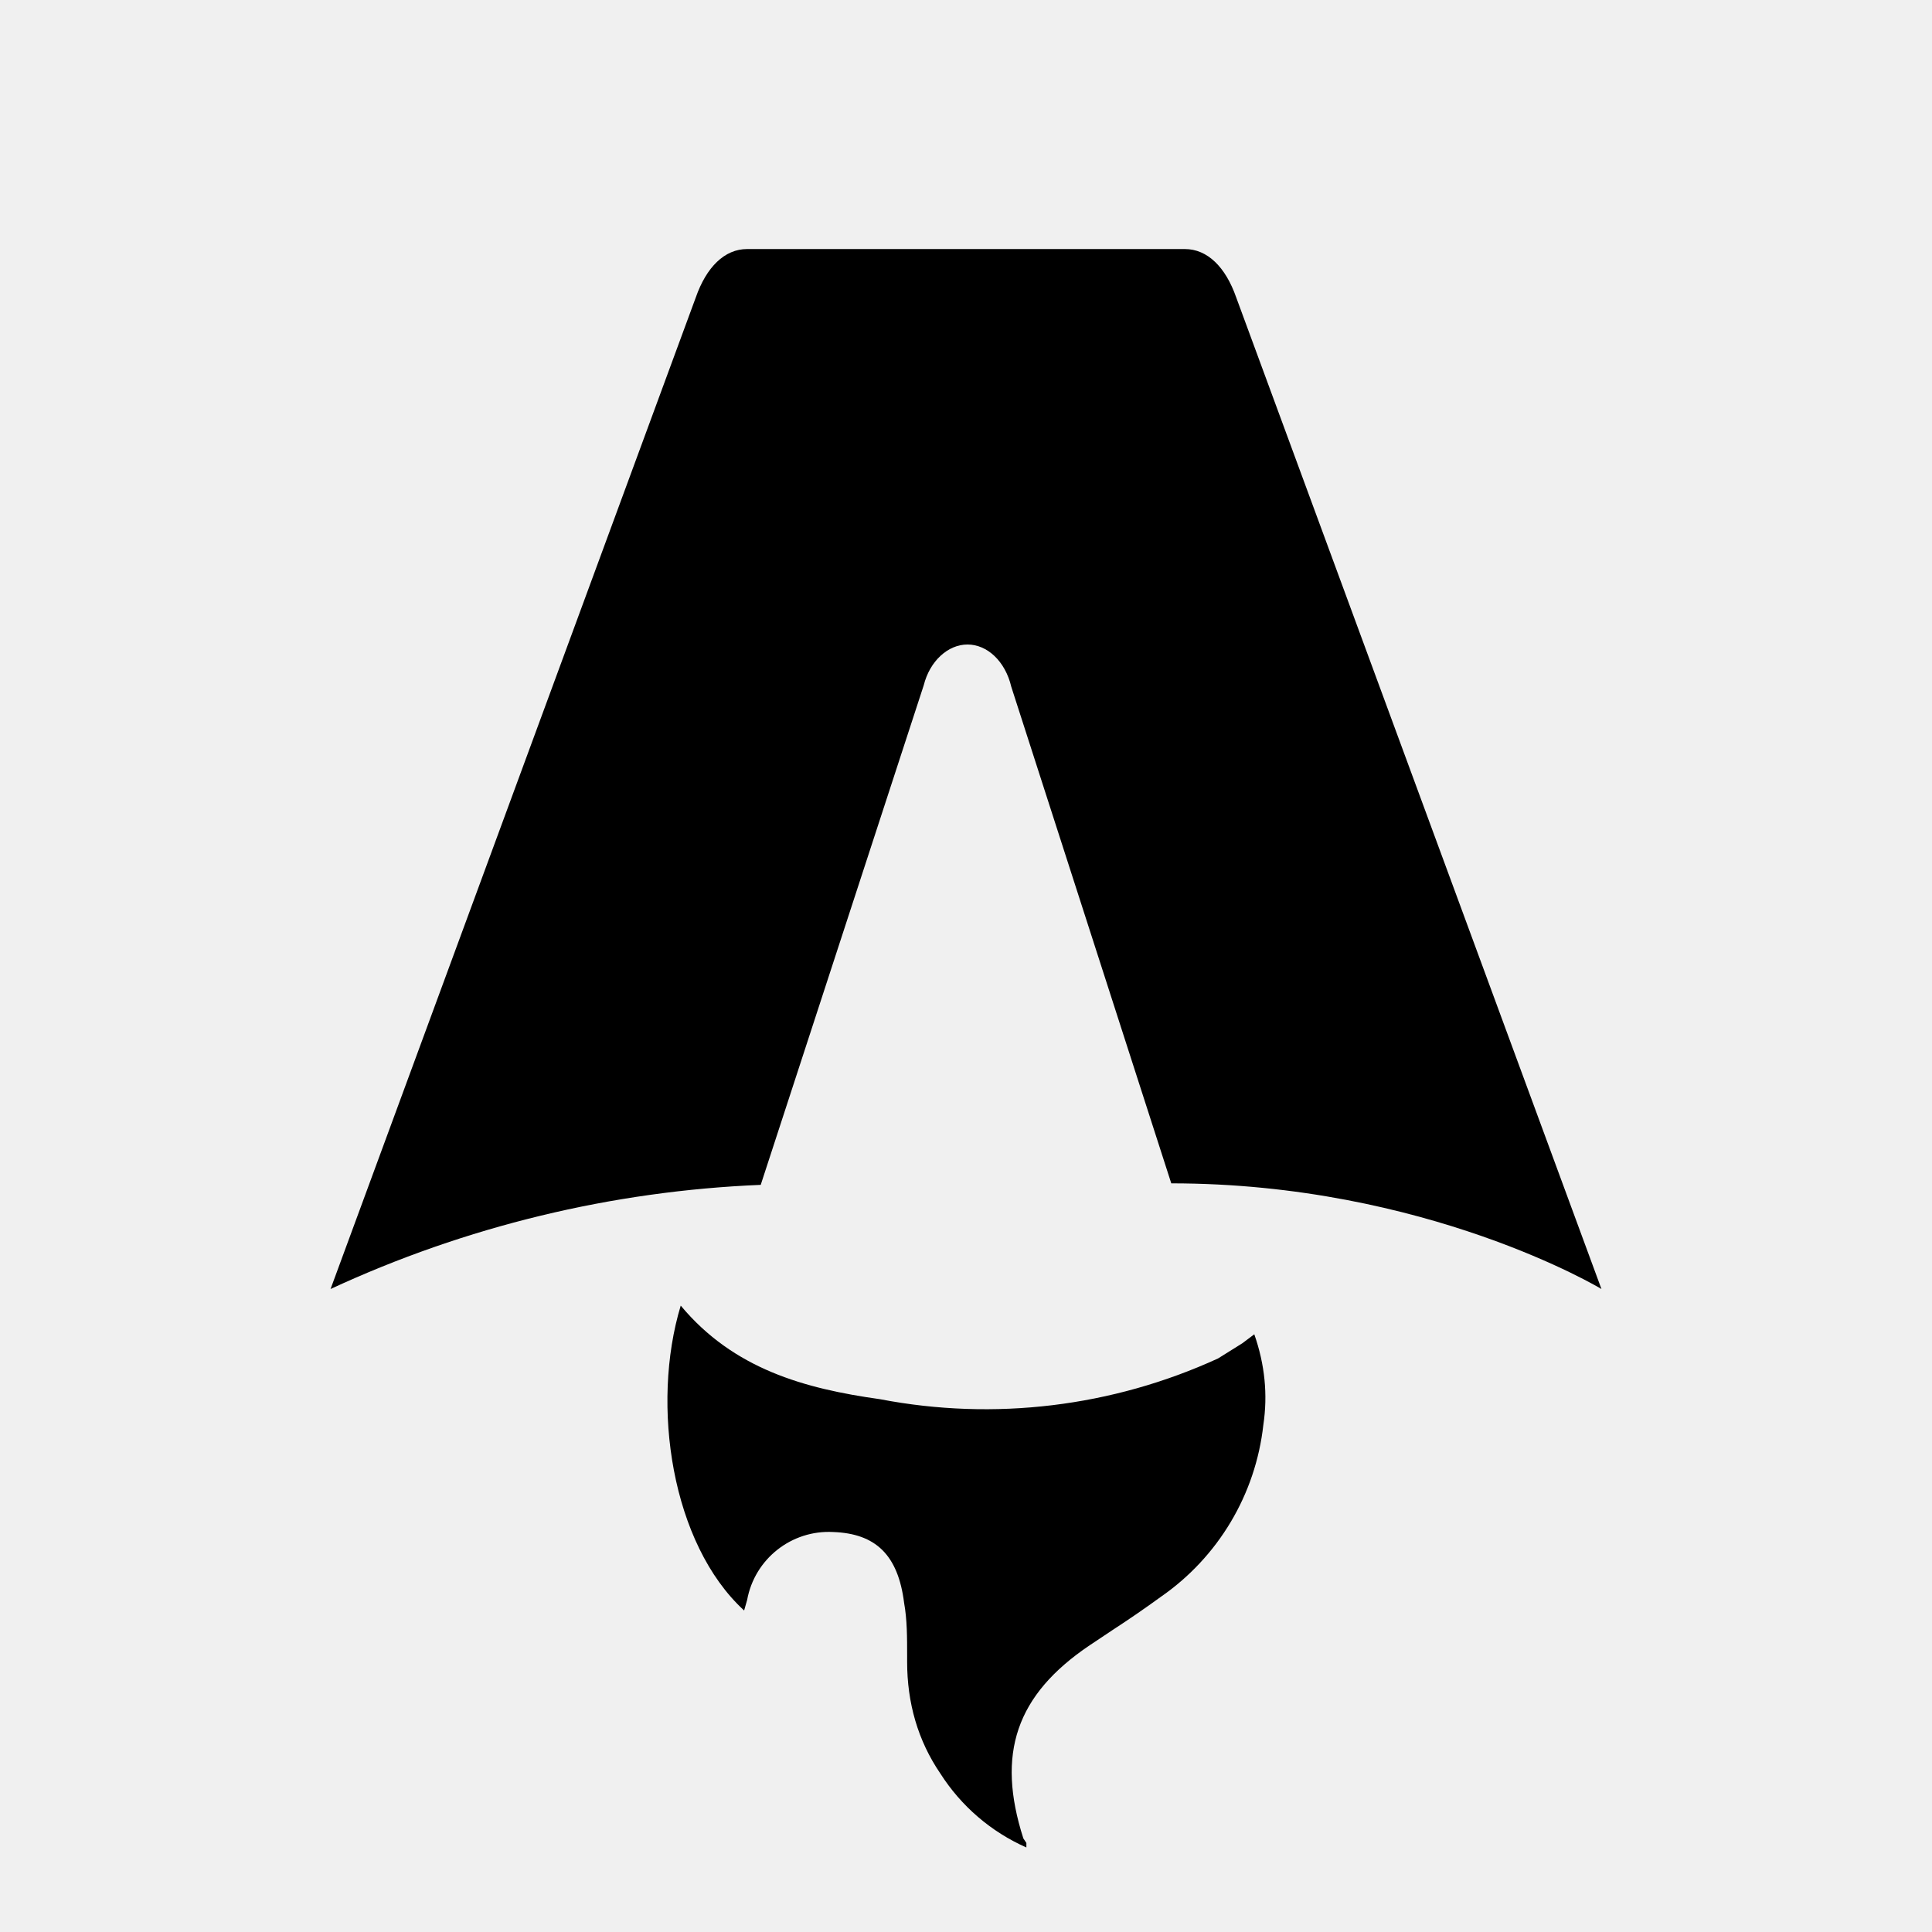
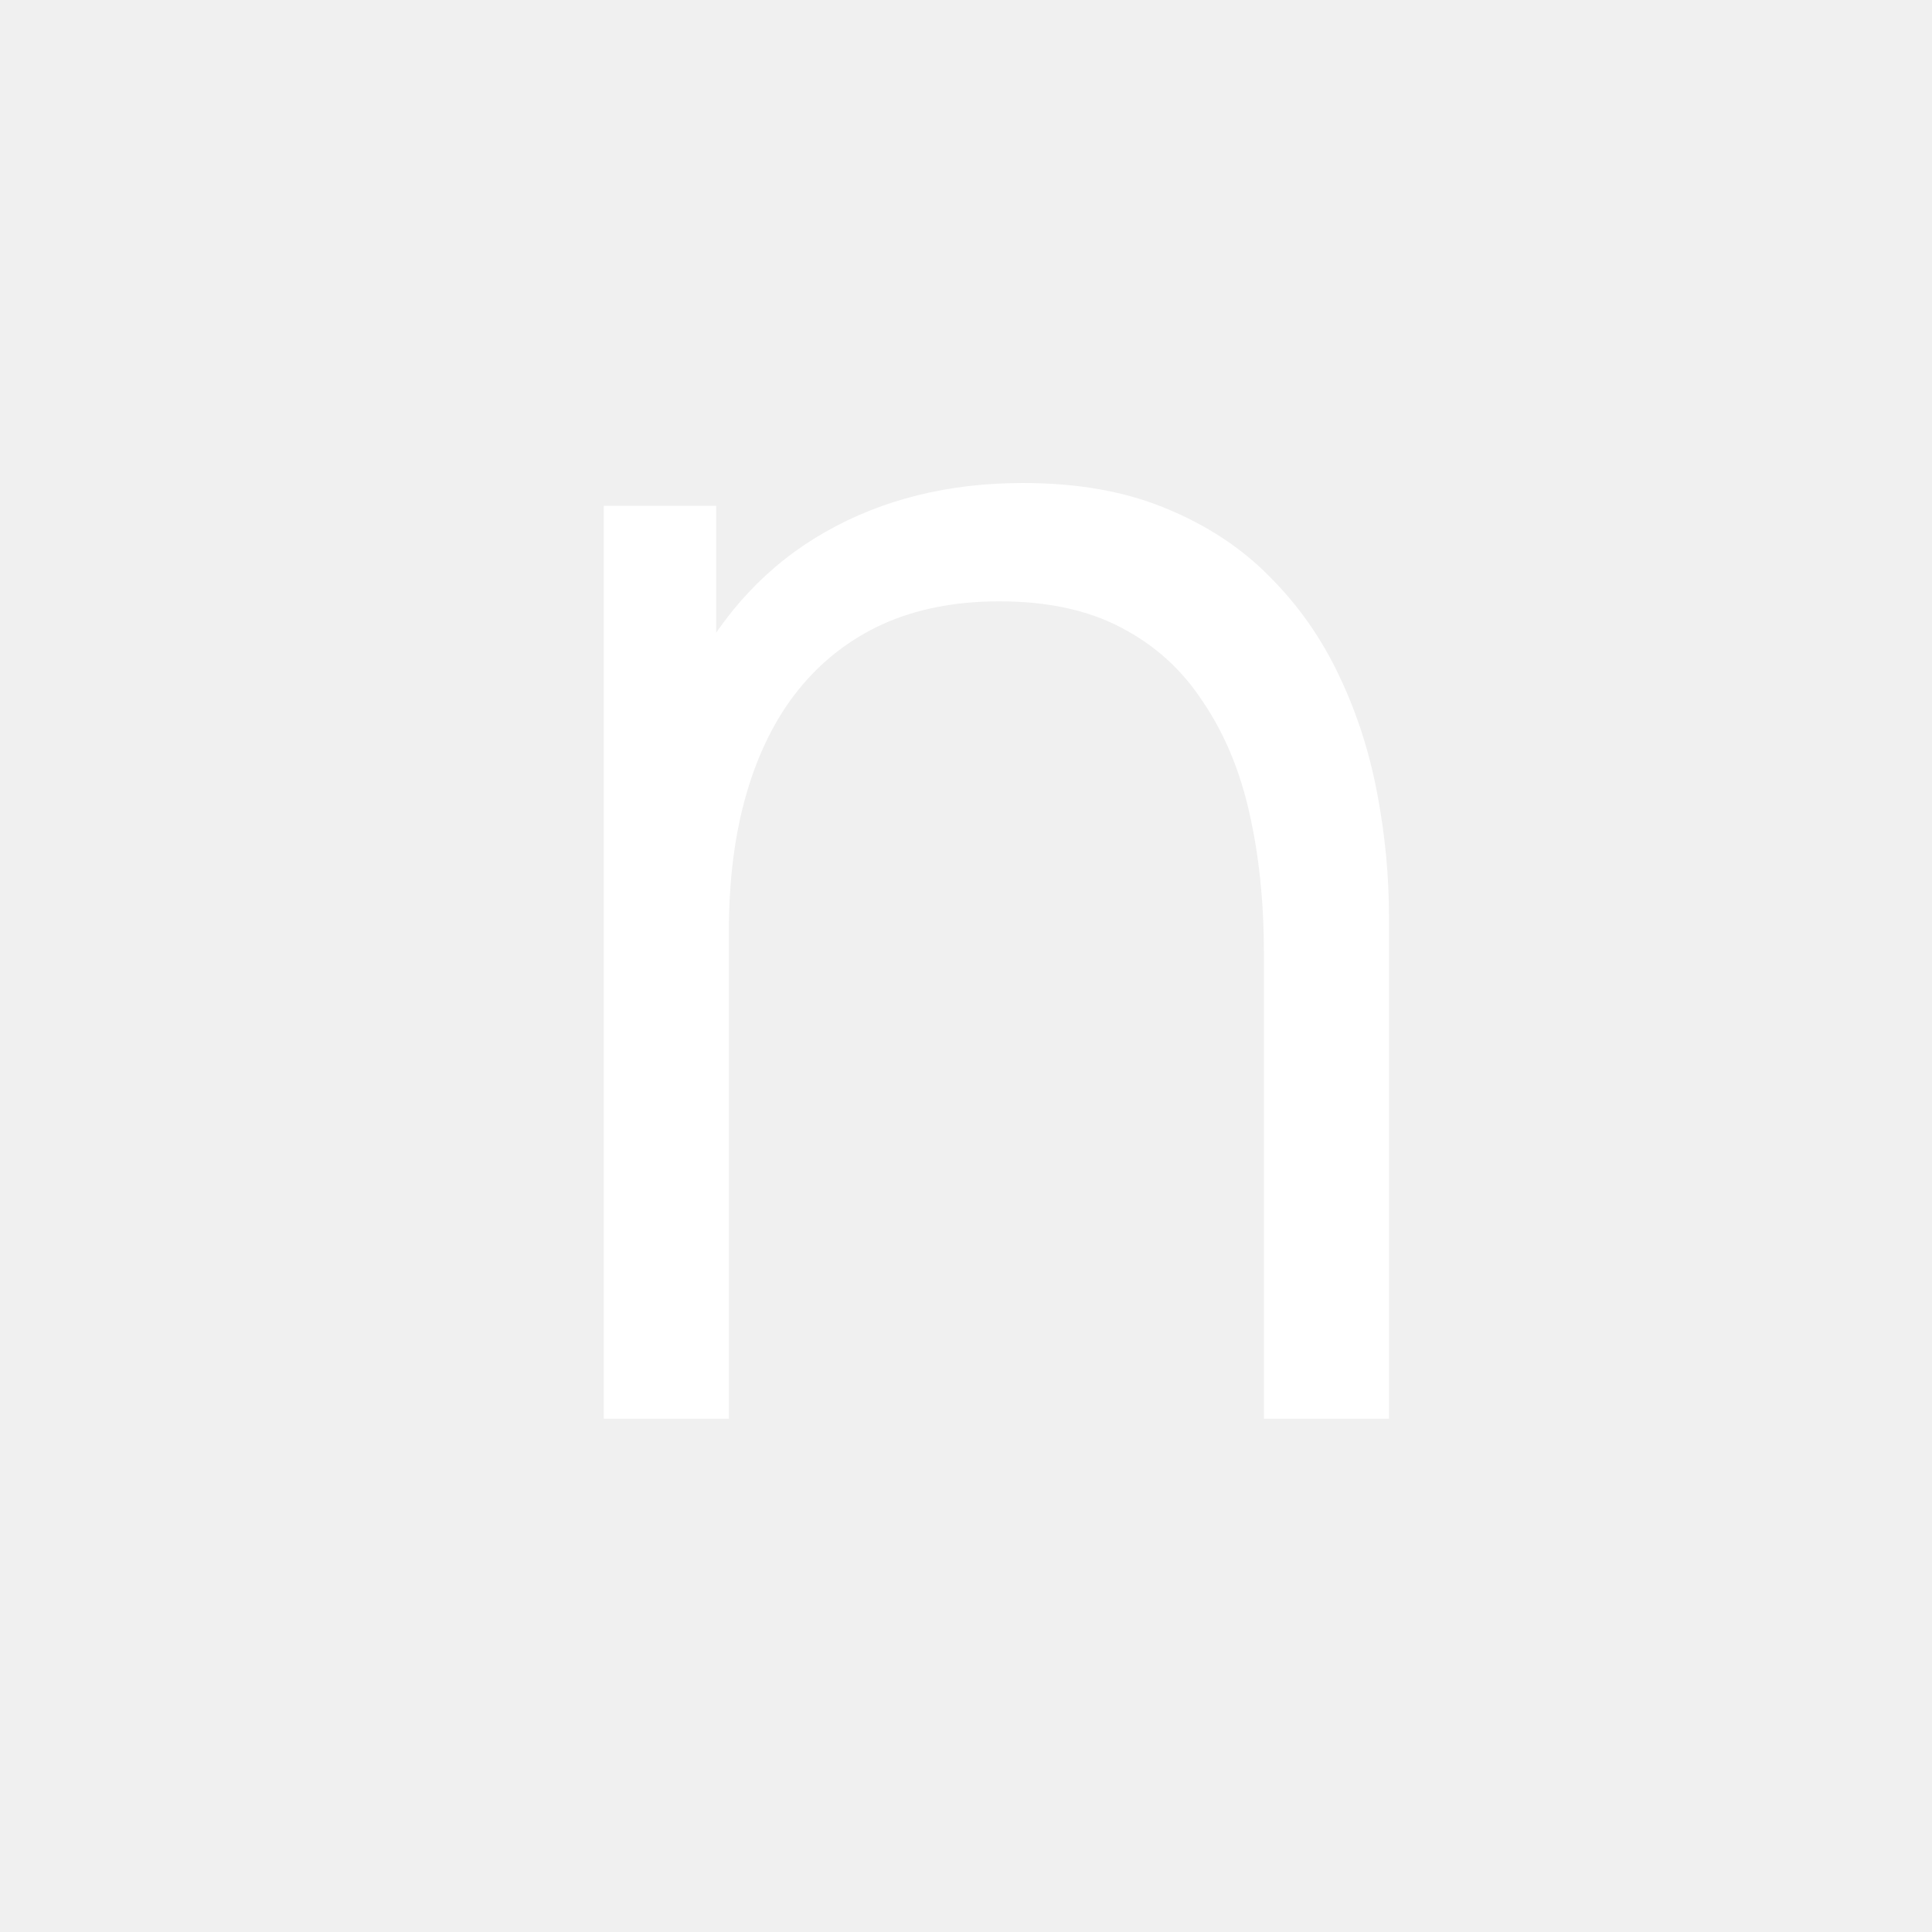
- <svg xmlns="http://www.w3.org/2000/svg" fill="none" viewBox="0 0 128 128">
-   <path d="M50.4 78.5a75.1 75.1 0 0 0-28.5 6.9l24.2-65.7c.7-2 1.9-3.2 3.4-3.2h29c1.5 0 2.7 1.2 3.4 3.2l24.2 65.7s-11.6-7-28.5-7L67 45.5c-.4-1.7-1.6-2.8-2.9-2.8-1.3 0-2.5 1.1-2.9 2.7L50.4 78.5Zm-1.1 28.2Zm-4.2-20.2c-2 6.6-.6 15.8 4.2 20.2a17.5 17.5 0 0 1 .2-.7 5.5 5.5 0 0 1 5.7-4.5c2.8.1 4.3 1.5 4.7 4.7.2 1.1.2 2.3.2 3.5v.4c0 2.7.7 5.2 2.2 7.4a13 13 0 0 0 5.7 4.9v-.3l-.2-.3c-1.8-5.6-.5-9.5 4.4-12.8l1.5-1a73 73 0 0 0 3.2-2.2 16 16 0 0 0 6.8-11.4c.3-2 .1-4-.6-6l-.8.6-1.6 1a37 37 0 0 1-22.4 2.7c-5-.7-9.7-2-13.2-6.2Z" />
-   <style>
-         path { fill: #000; }
-         @media (prefers-color-scheme: dark) {
-             path { fill: #FFF; }
-         }
-     </style>
+ <svg xmlns="http://www.w3.org/2000/svg" width="16" height="16" viewBox="0 0 16 16" fill="none">
+   <path d="M10.467 11.749V7.892C10.467 7.472 10.427 7.087 10.348 6.737C10.269 6.382 10.14 6.074 9.963 5.813C9.79 5.547 9.564 5.342 9.284 5.197C9.009 5.052 8.673 4.98 8.276 4.98C7.912 4.98 7.59 5.043 7.31 5.169C7.035 5.295 6.801 5.477 6.61 5.715C6.423 5.948 6.281 6.233 6.183 6.569C6.085 6.905 6.036 7.288 6.036 7.717L5.308 7.556C5.308 6.781 5.443 6.13 5.714 5.603C5.985 5.076 6.358 4.677 6.834 4.406C7.31 4.135 7.856 4 8.472 4C8.925 4 9.319 4.07 9.655 4.21C9.996 4.35 10.283 4.539 10.516 4.777C10.754 5.015 10.945 5.288 11.09 5.596C11.235 5.899 11.34 6.224 11.405 6.569C11.47 6.91 11.503 7.25 11.503 7.591V11.749H10.467ZM5 11.749V4.189H5.931V6.051H6.036V11.749H5Z" fill="white" />
</svg>
